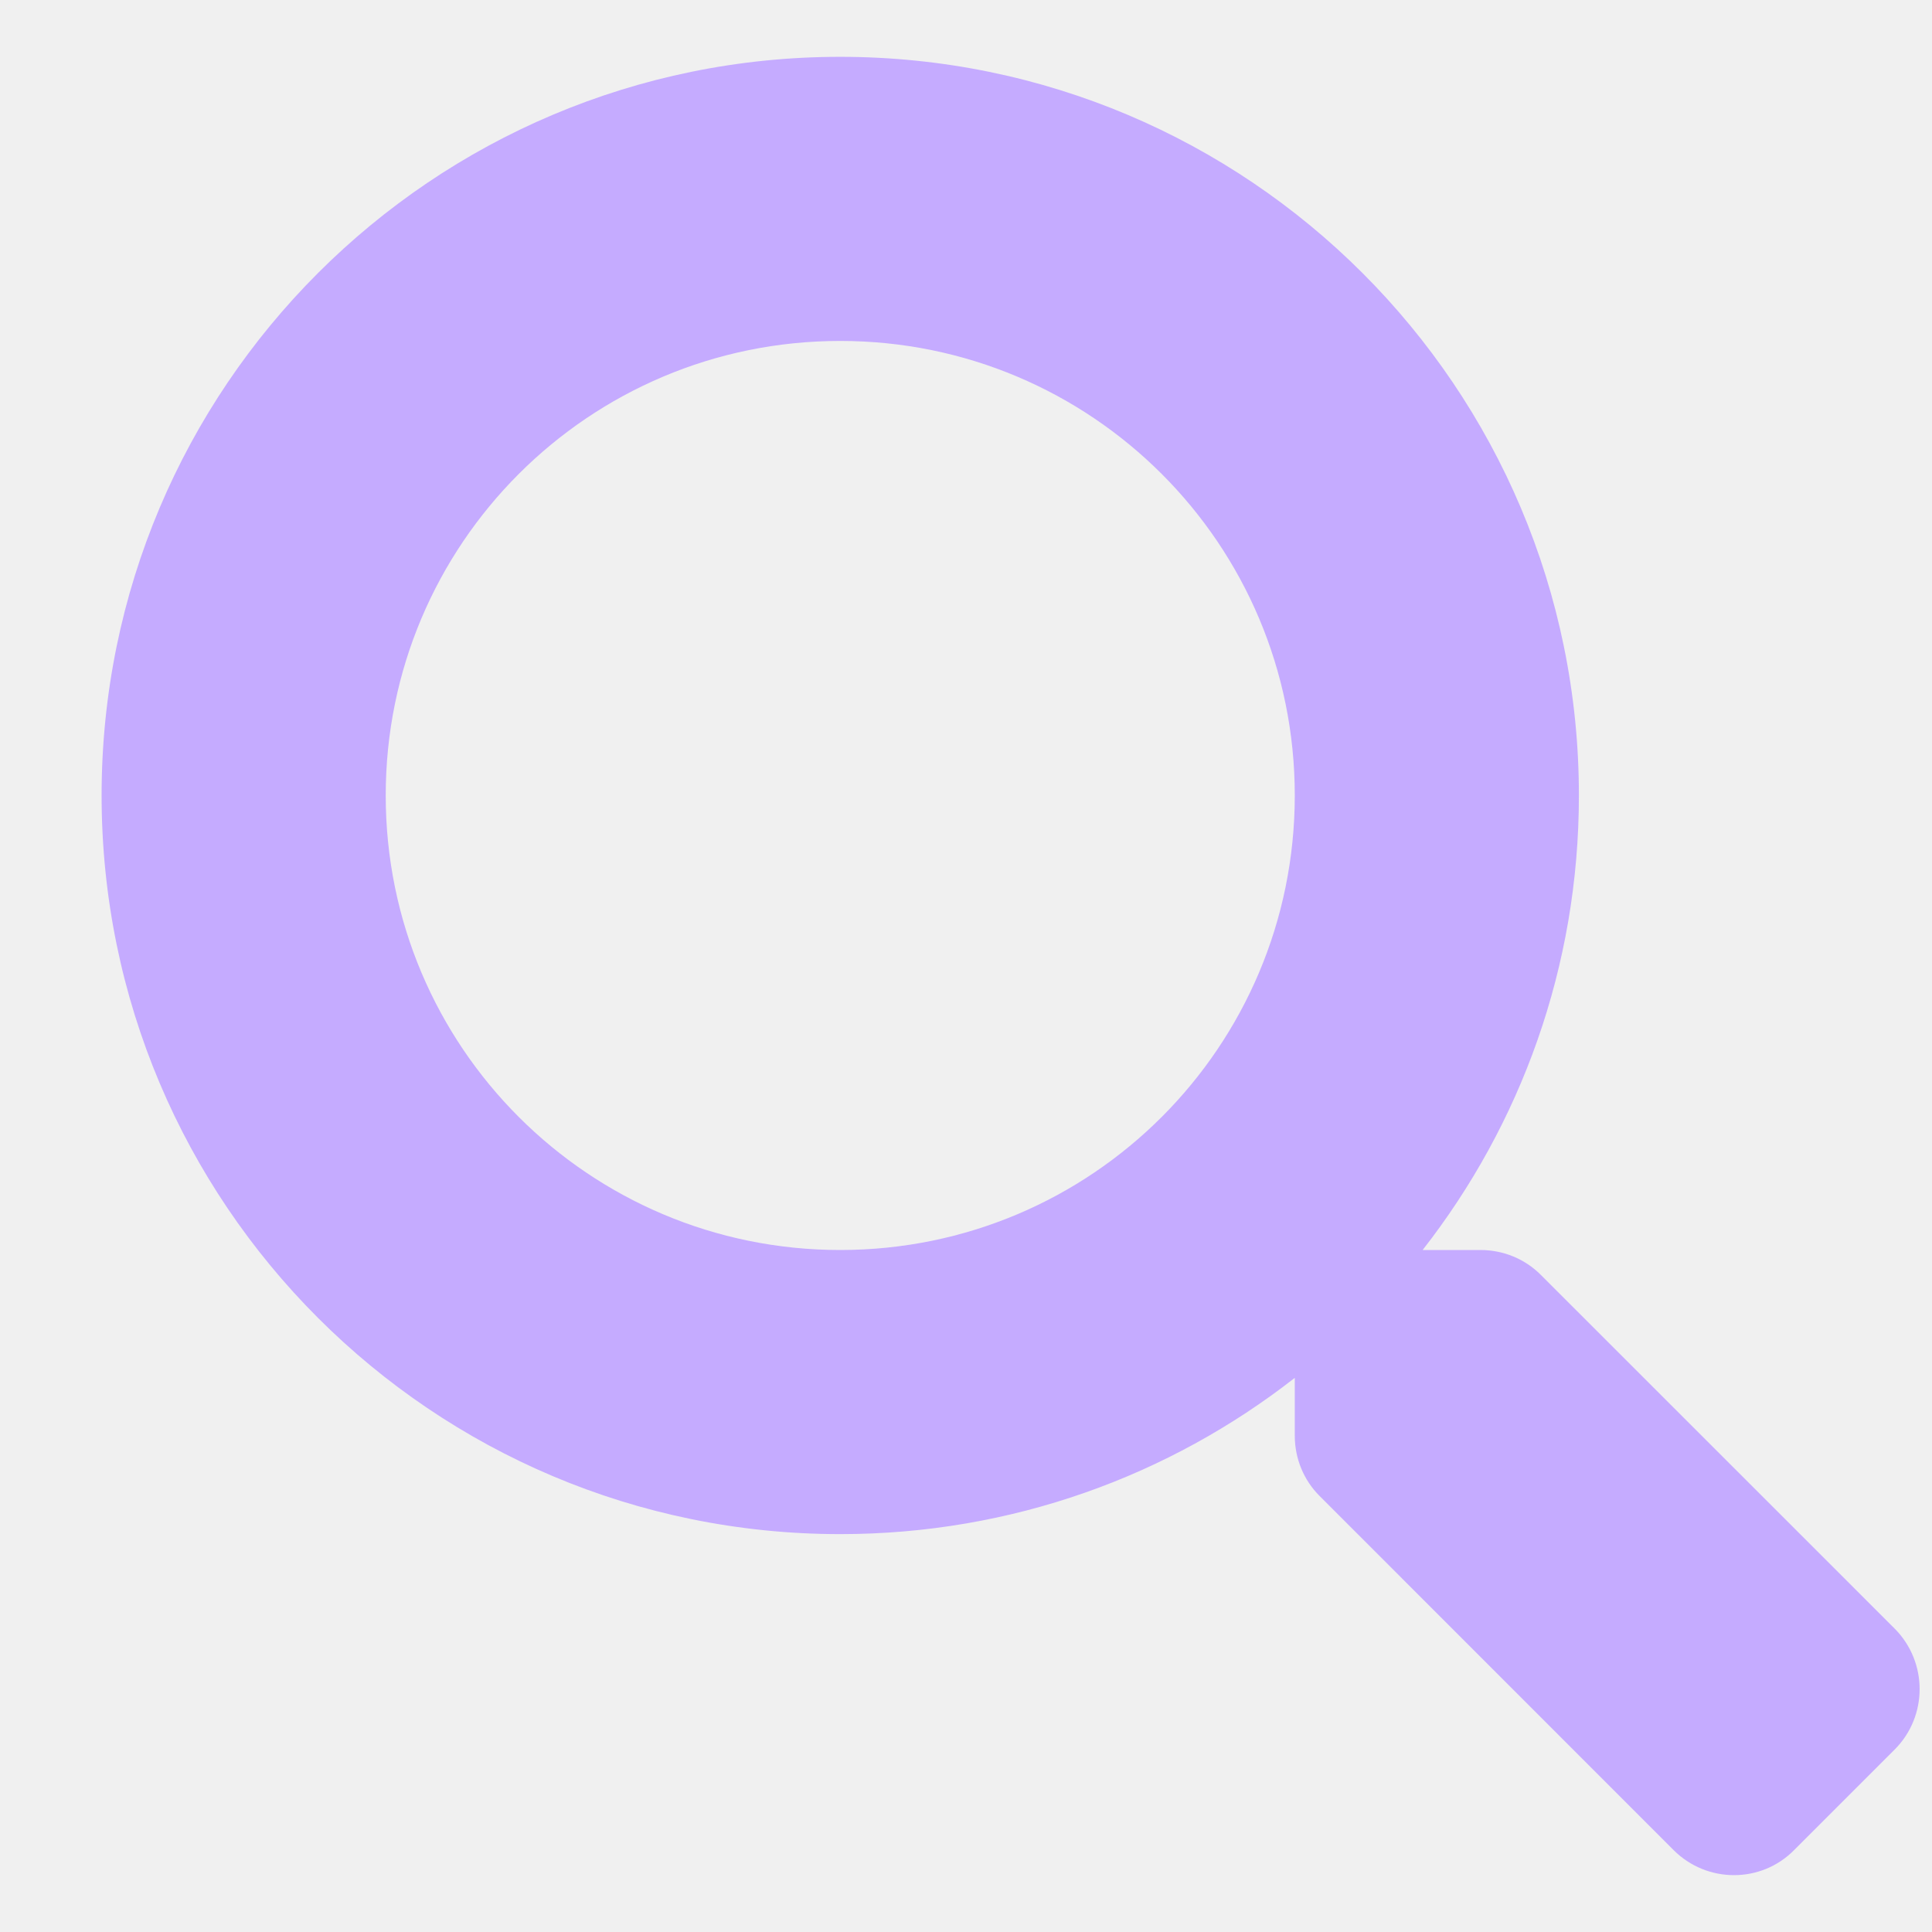
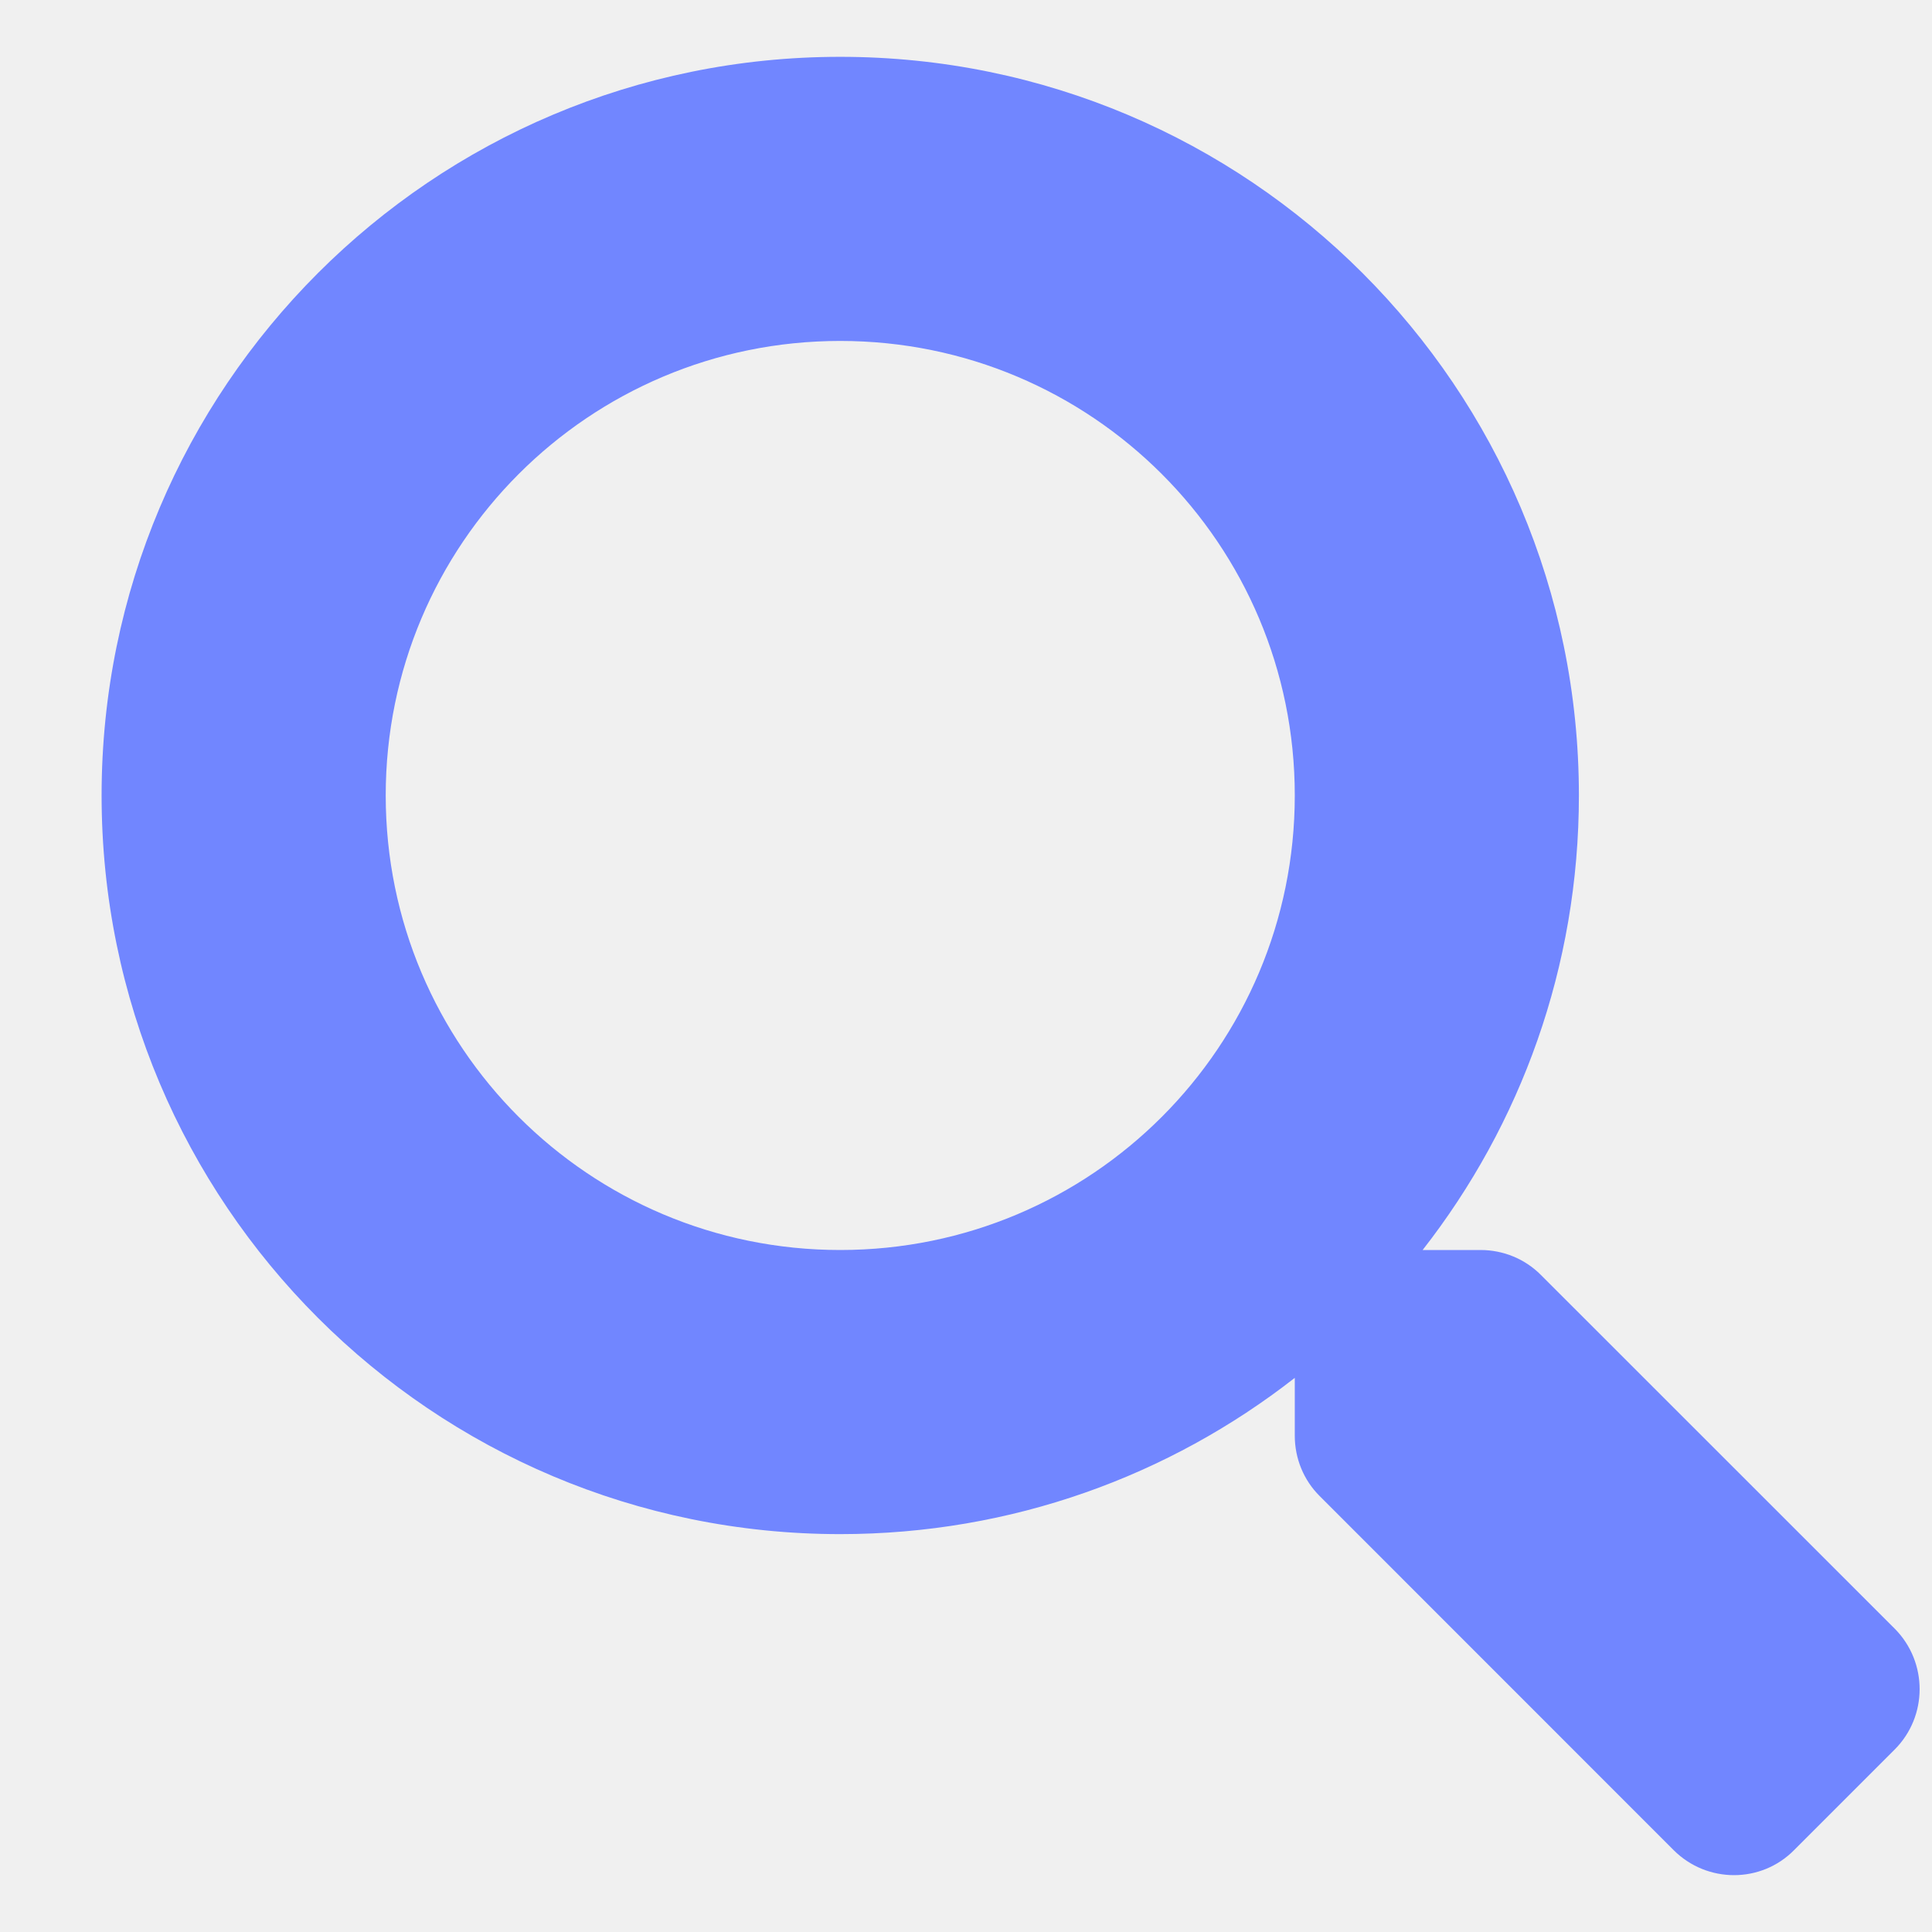
<svg xmlns="http://www.w3.org/2000/svg" width="17" height="17" viewBox="0 0 17 17" fill="none">
  <g clip-path="url(#clip0_1131_5021)">
-     <path d="M16.674 14.333L13.558 11.218C13.418 11.077 13.227 10.999 13.027 10.999H12.518C13.38 9.896 13.893 8.509 13.893 6.999C13.893 3.409 10.984 0.5 7.393 0.5C3.803 0.5 0.894 3.409 0.894 6.999C0.894 10.59 3.803 13.499 7.393 13.499C8.903 13.499 10.29 12.986 11.393 12.124V12.633C11.393 12.833 11.471 13.024 11.612 13.164L14.727 16.28C15.021 16.573 15.496 16.573 15.786 16.28L16.671 15.395C16.964 15.102 16.964 14.627 16.674 14.333ZM7.393 10.999C5.184 10.999 3.394 9.212 3.394 6.999C3.394 4.79 5.181 3 7.393 3C9.603 3 11.393 4.787 11.393 6.999C11.393 9.209 9.606 10.999 7.393 10.999Z" fill="#C5ABFF" />
+     <path d="M16.674 14.333L13.558 11.218C13.418 11.077 13.227 10.999 13.027 10.999H12.518C13.38 9.896 13.893 8.509 13.893 6.999C13.893 3.409 10.984 0.5 7.393 0.5C3.803 0.5 0.894 3.409 0.894 6.999C0.894 10.59 3.803 13.499 7.393 13.499C8.903 13.499 10.29 12.986 11.393 12.124V12.633C11.393 12.833 11.471 13.024 11.612 13.164L14.727 16.28C15.021 16.573 15.496 16.573 15.786 16.28L16.671 15.395C16.964 15.102 16.964 14.627 16.674 14.333ZM7.393 10.999C5.184 10.999 3.394 9.212 3.394 6.999C3.394 4.79 5.181 3 7.393 3C9.603 3 11.393 4.787 11.393 6.999C11.393 9.209 9.606 10.999 7.393 10.999Z" fill="#7186FF" />
  </g>
  <defs>
    <clipPath id="clip0_1131_5021">
      <rect width="16" height="16" fill="white" transform="translate(0.894043 0.5)" />
    </clipPath>
  </defs>
</svg>
